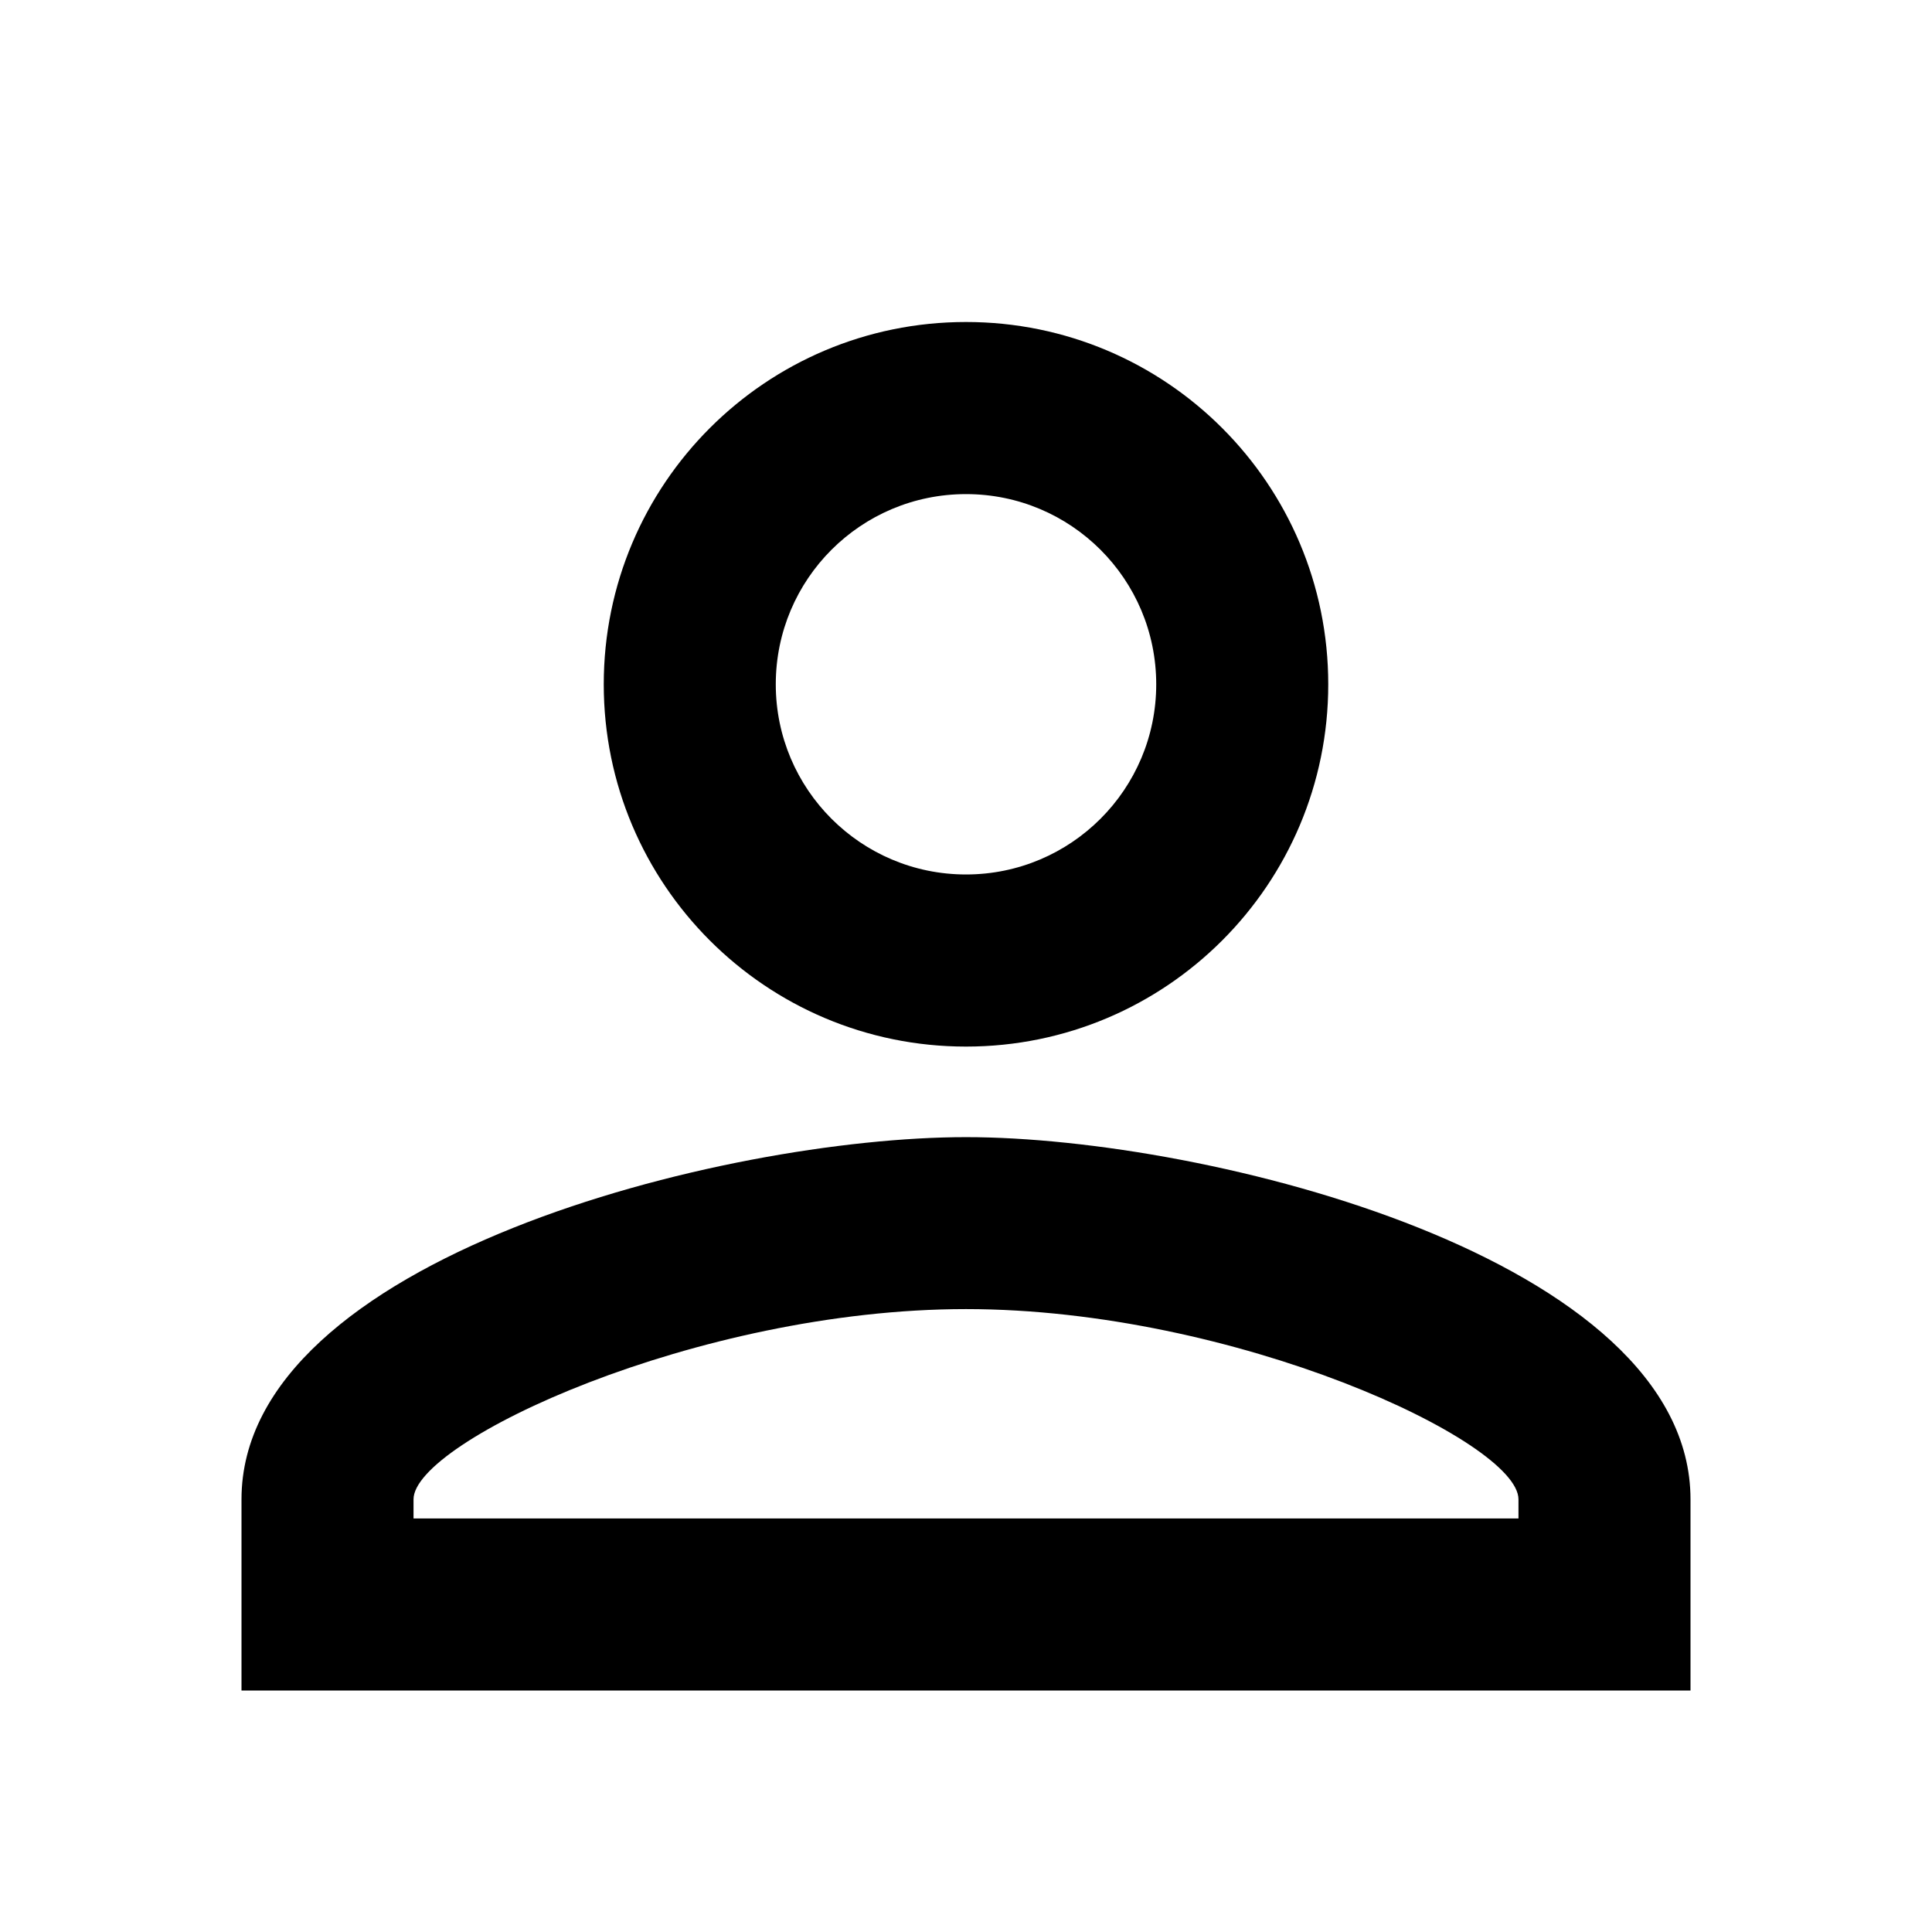
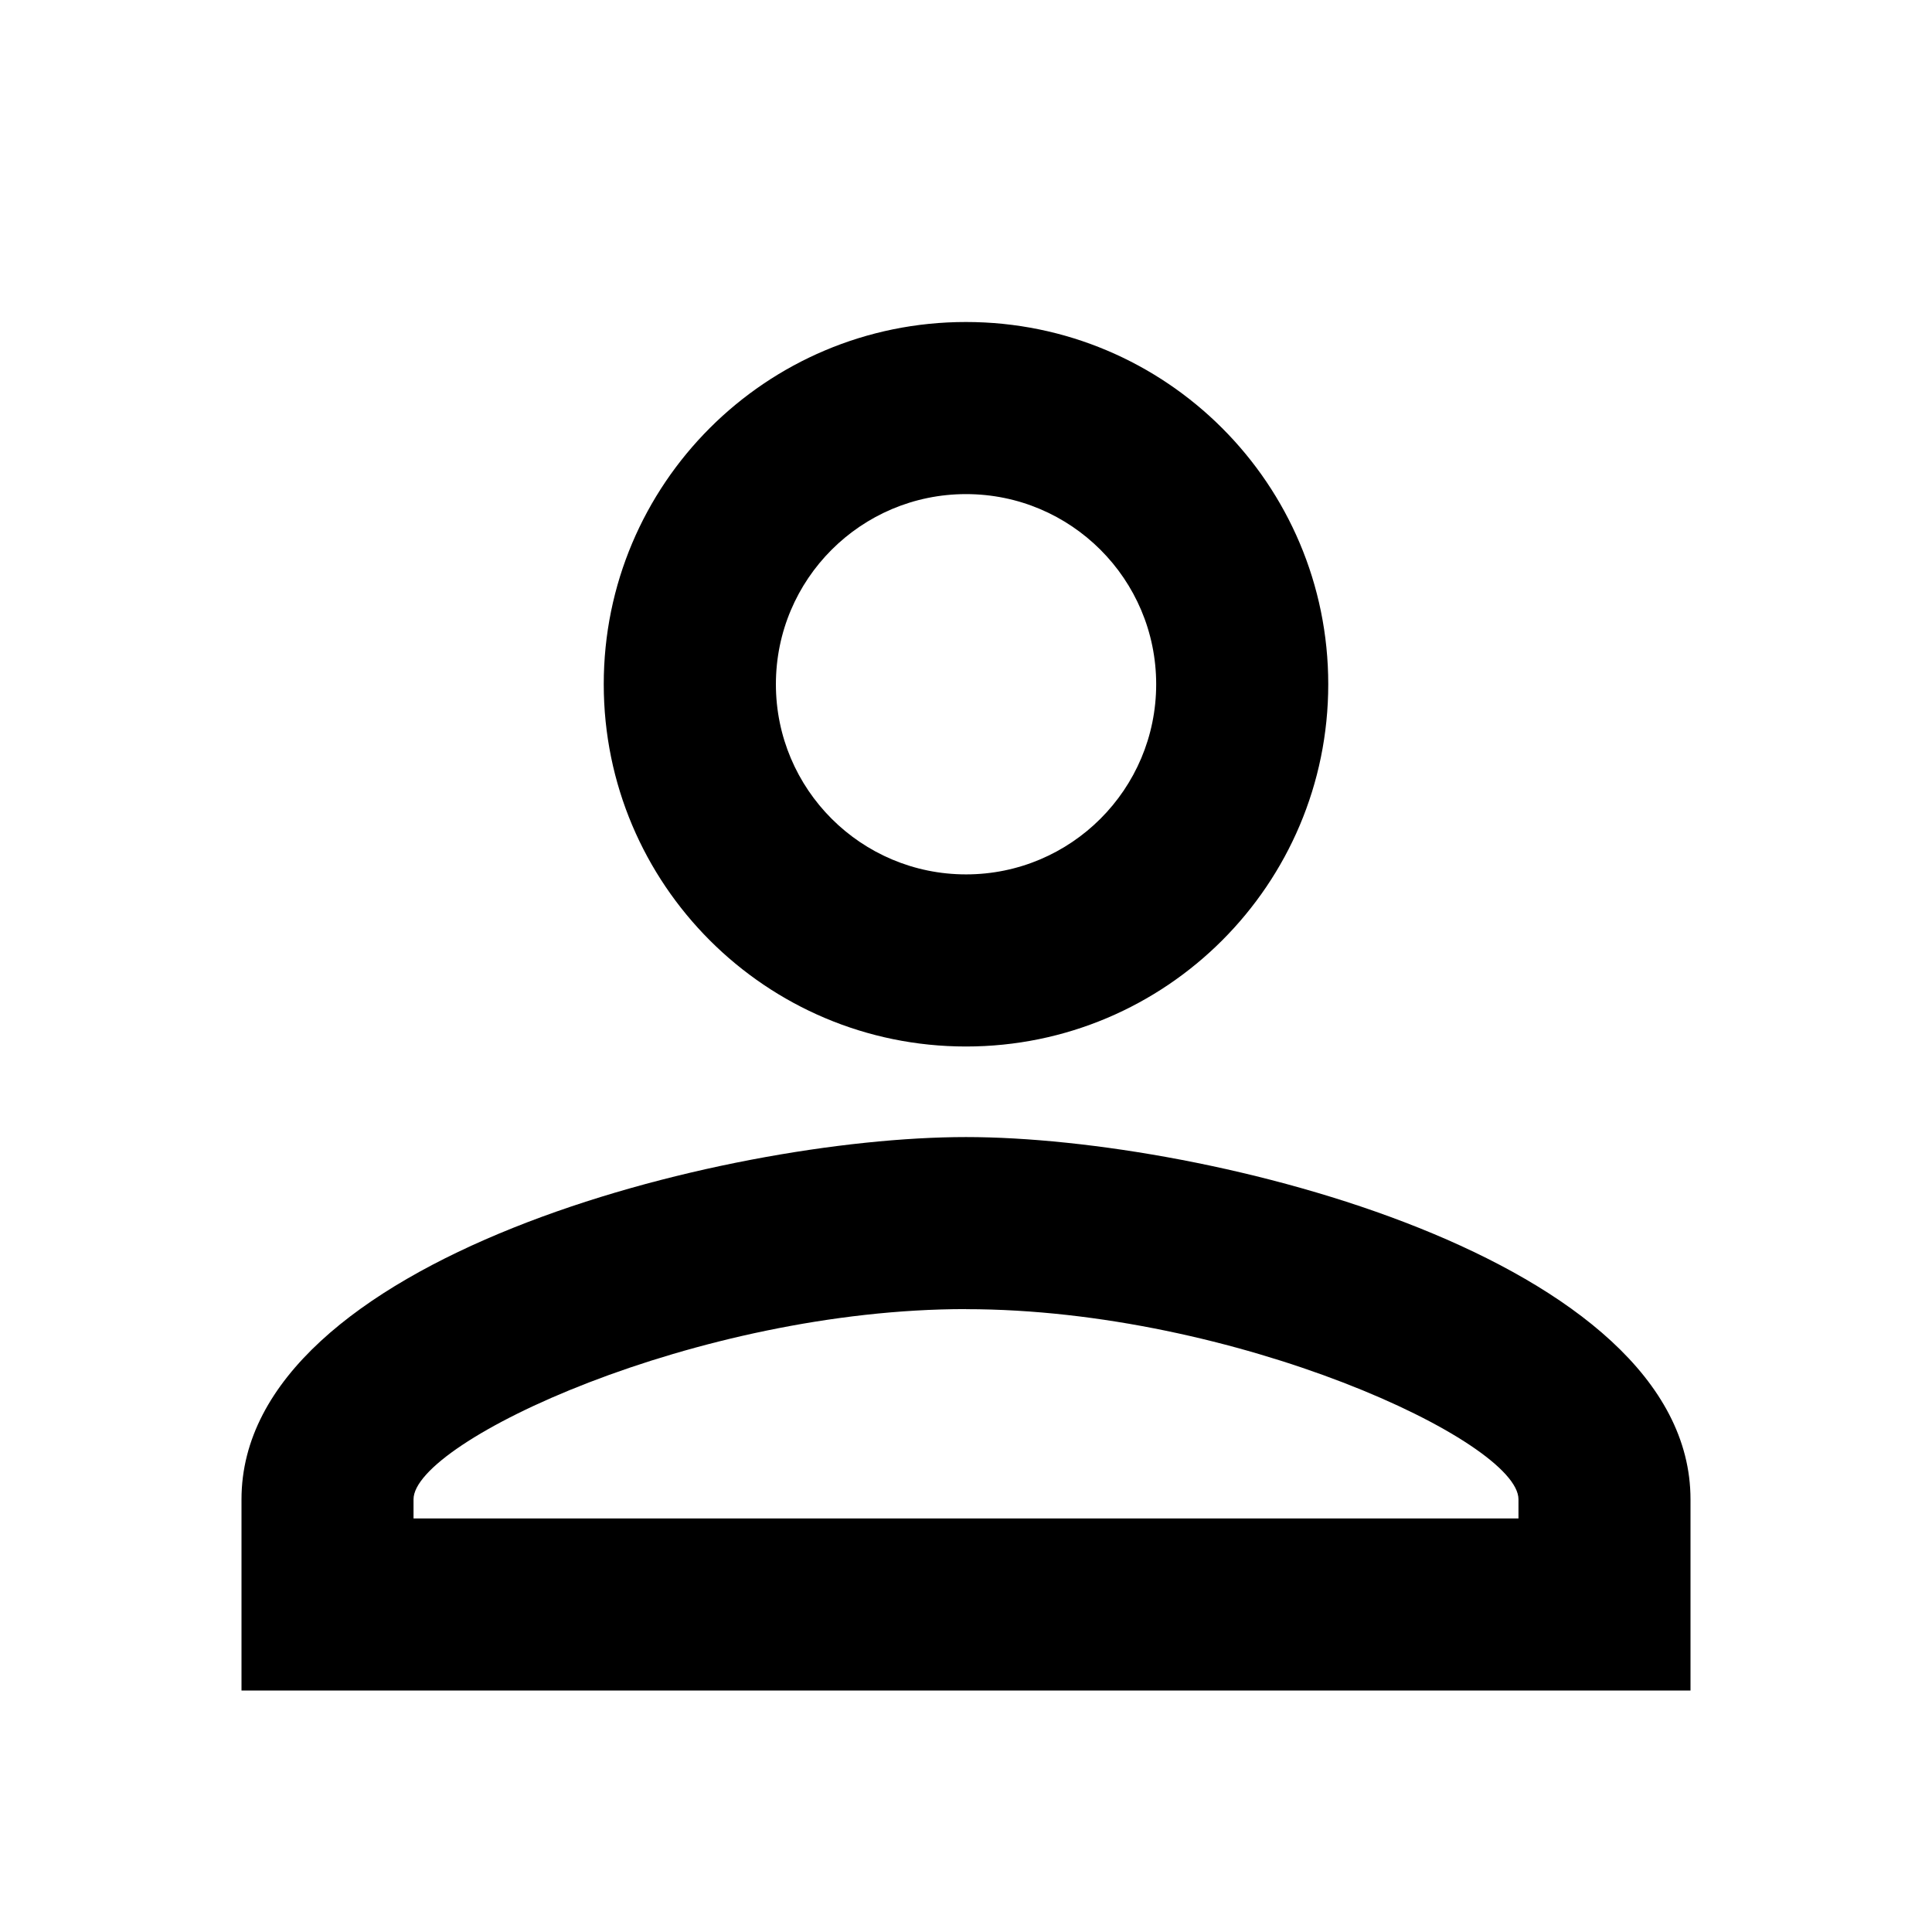
- <svg xmlns="http://www.w3.org/2000/svg" width="24px" height="24px" viewBox="0 0 24 24" version="1.1">
-   <defs />
-   <g id="Page-1" stroke="none" stroke-width="1" fill="none" fill-rule="evenodd">
-     <g id="IconPerson">
-       <path d="M12,6.138 C13.305,6.138 14.363,7.194 14.363,8.501 C14.363,9.805 13.305,10.863 12,10.863 C10.695,10.863 9.637,9.805 9.637,8.501 C9.637,7.194 10.695,6.138 12,6.138 M12,16.262 C15.341,16.262 18.863,17.905 18.863,18.625 L18.863,18.863 L5.137,18.863 L5.137,18.625 C5.137,17.905 8.659,16.262 12,16.262 M12,4 C9.514,4 7.5,6.013 7.5,8.501 C7.5,10.986 9.514,13.001 12,13.001 C14.486,13.001 16.5,10.986 16.5,8.501 C16.5,6.013 14.486,4 12,4 M12,14.126 C8.996,14.126 3,15.633 3,18.625 L3,21 L21,21 L21,18.625 C21,15.633 15.004,14.126 12,14.126" id="Fill-1" fill="currentColor" />
-     </g>
-   </g>
+ <svg xmlns="http://www.w3.org/2000/svg" viewBox="0 0 24 24">
+   <path d="M12 6.138a2.362 2.362 0 11.001 4.724A2.362 2.362 0 0112 6.138m0 10.125c3.341 0 6.863 1.642 6.863 2.362v.238H5.137v-.238c0-.72 3.522-2.363 6.863-2.363M12 4a4.498 4.498 0 00-4.5 4.5A4.5 4.5 0 0012 13a4.5 4.5 0 004.5-4.5A4.5 4.5 0 0012 4m0 10.125c-3.004 0-9 1.508-9 4.5V21h18v-2.375c0-2.992-5.996-4.5-9-4.5" fill="currentColor" fill-rule="evenodd" />
</svg>
